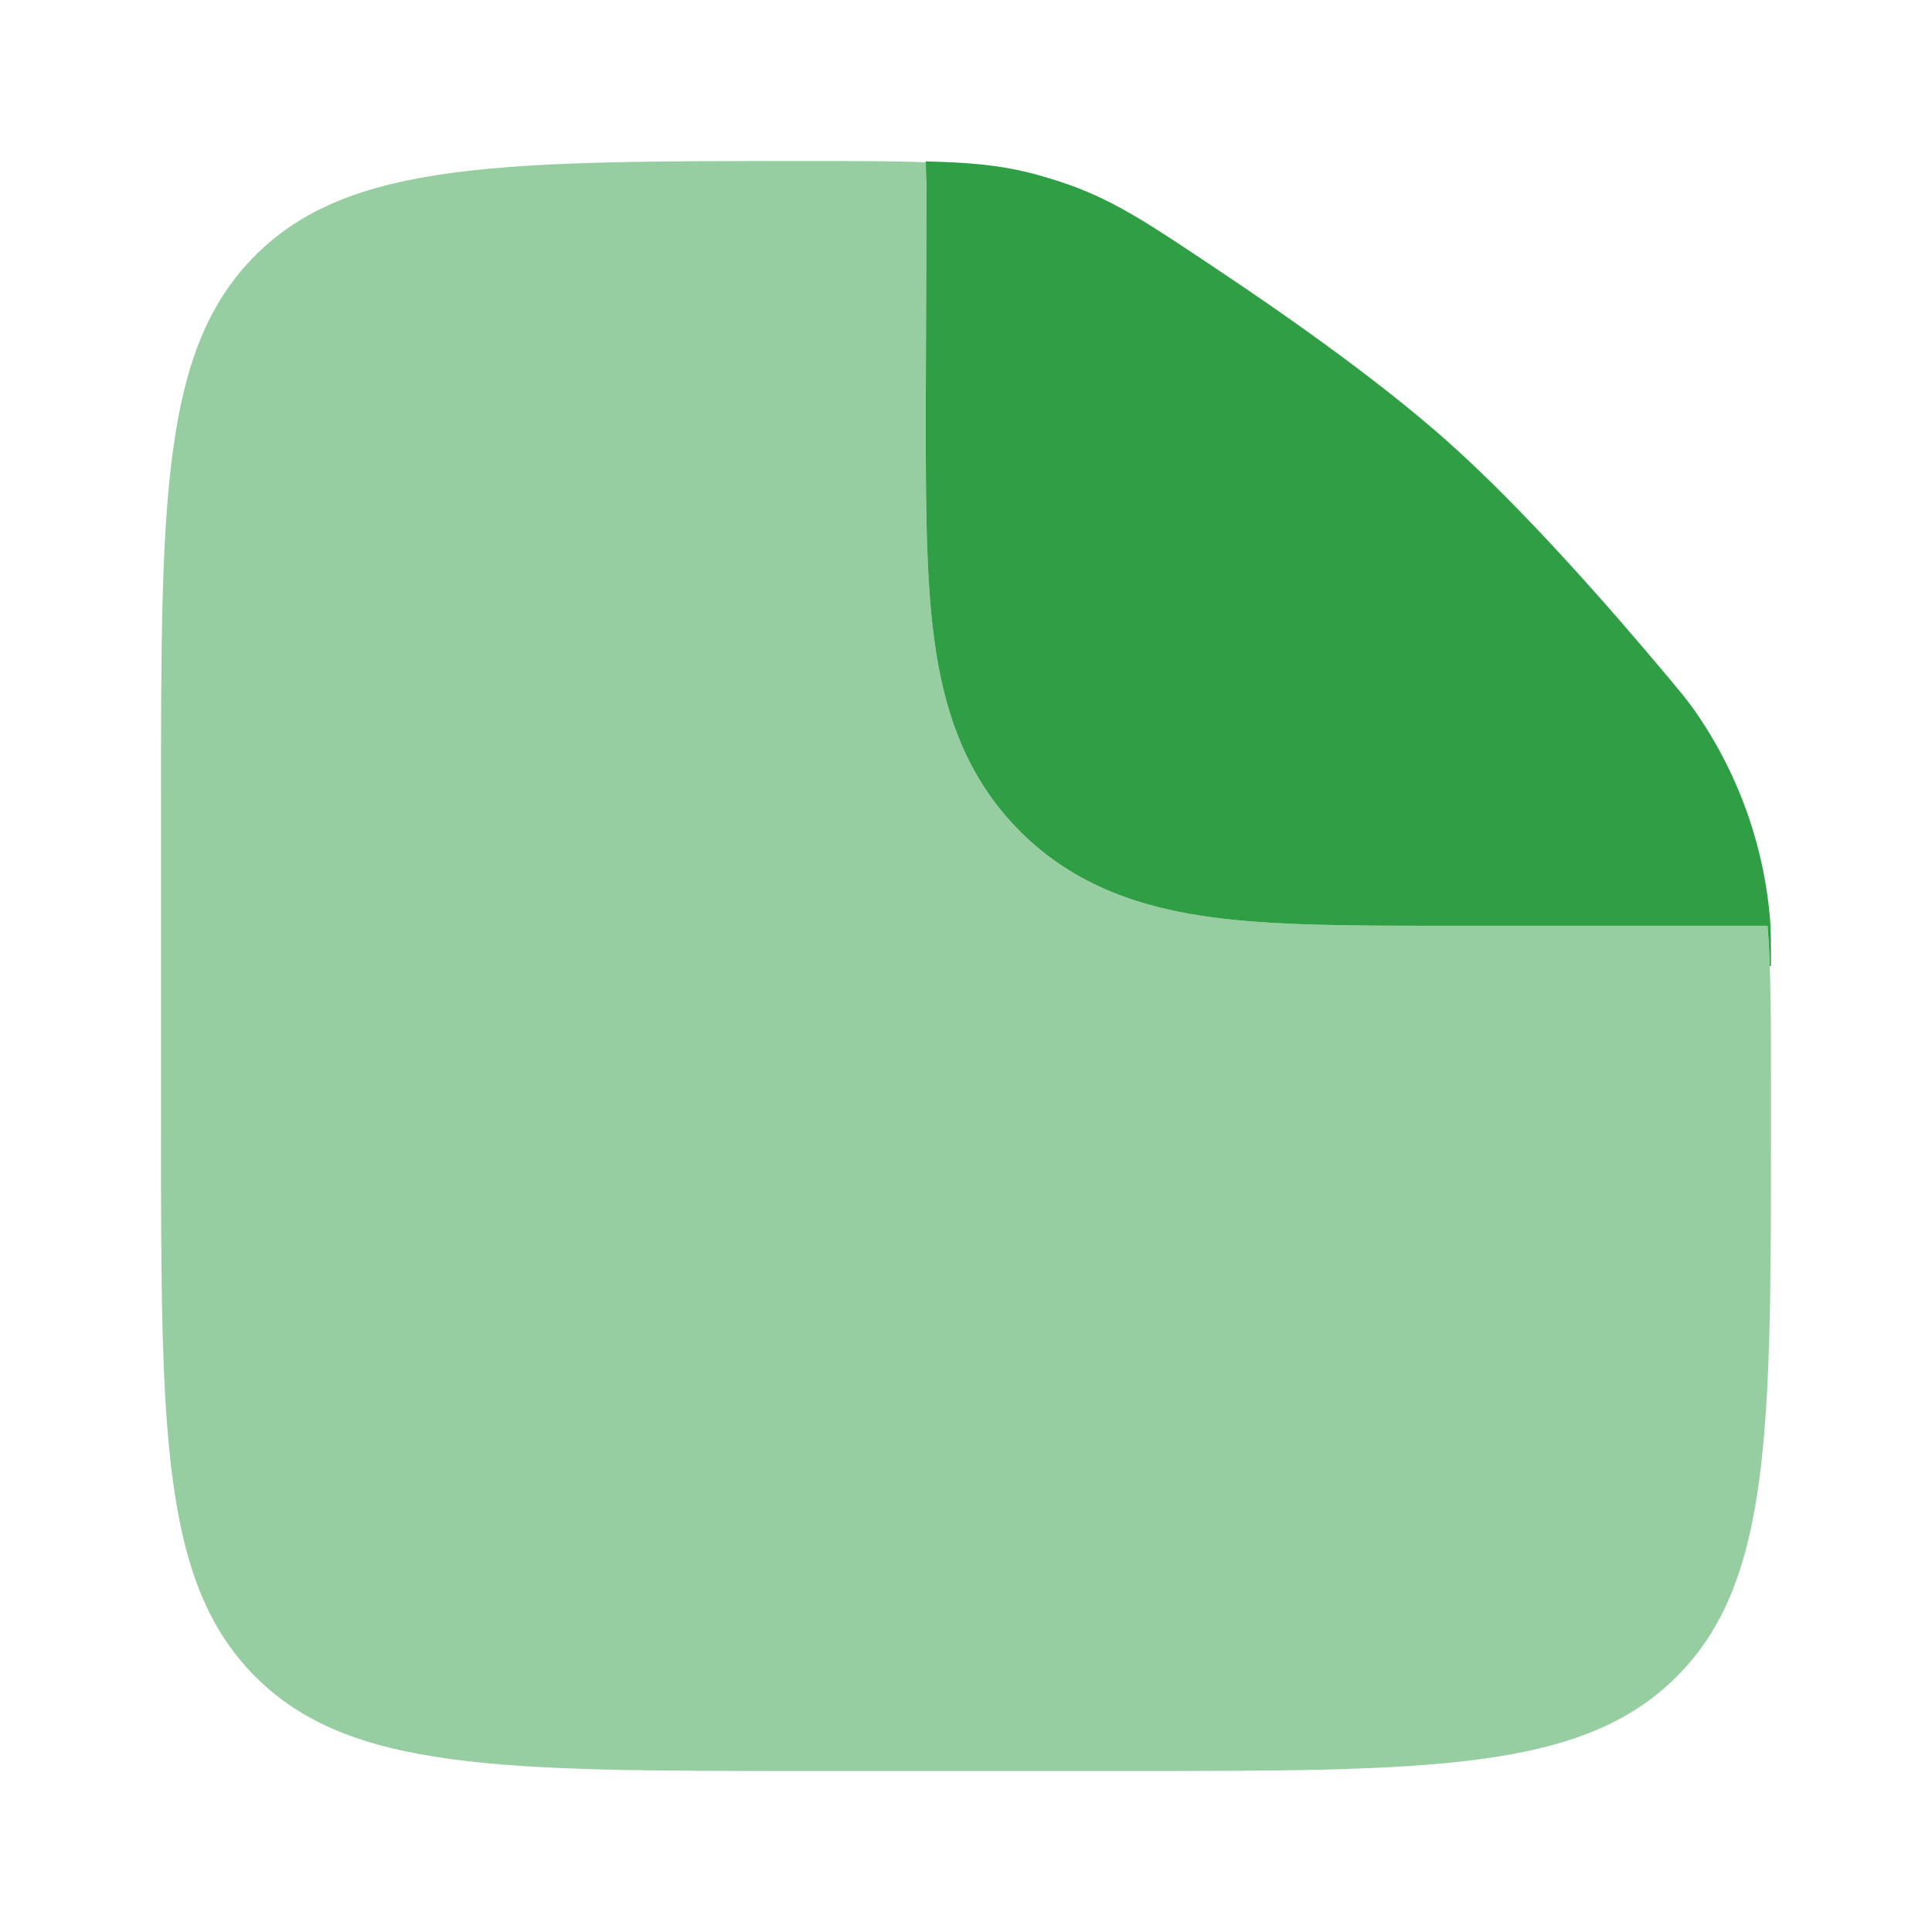
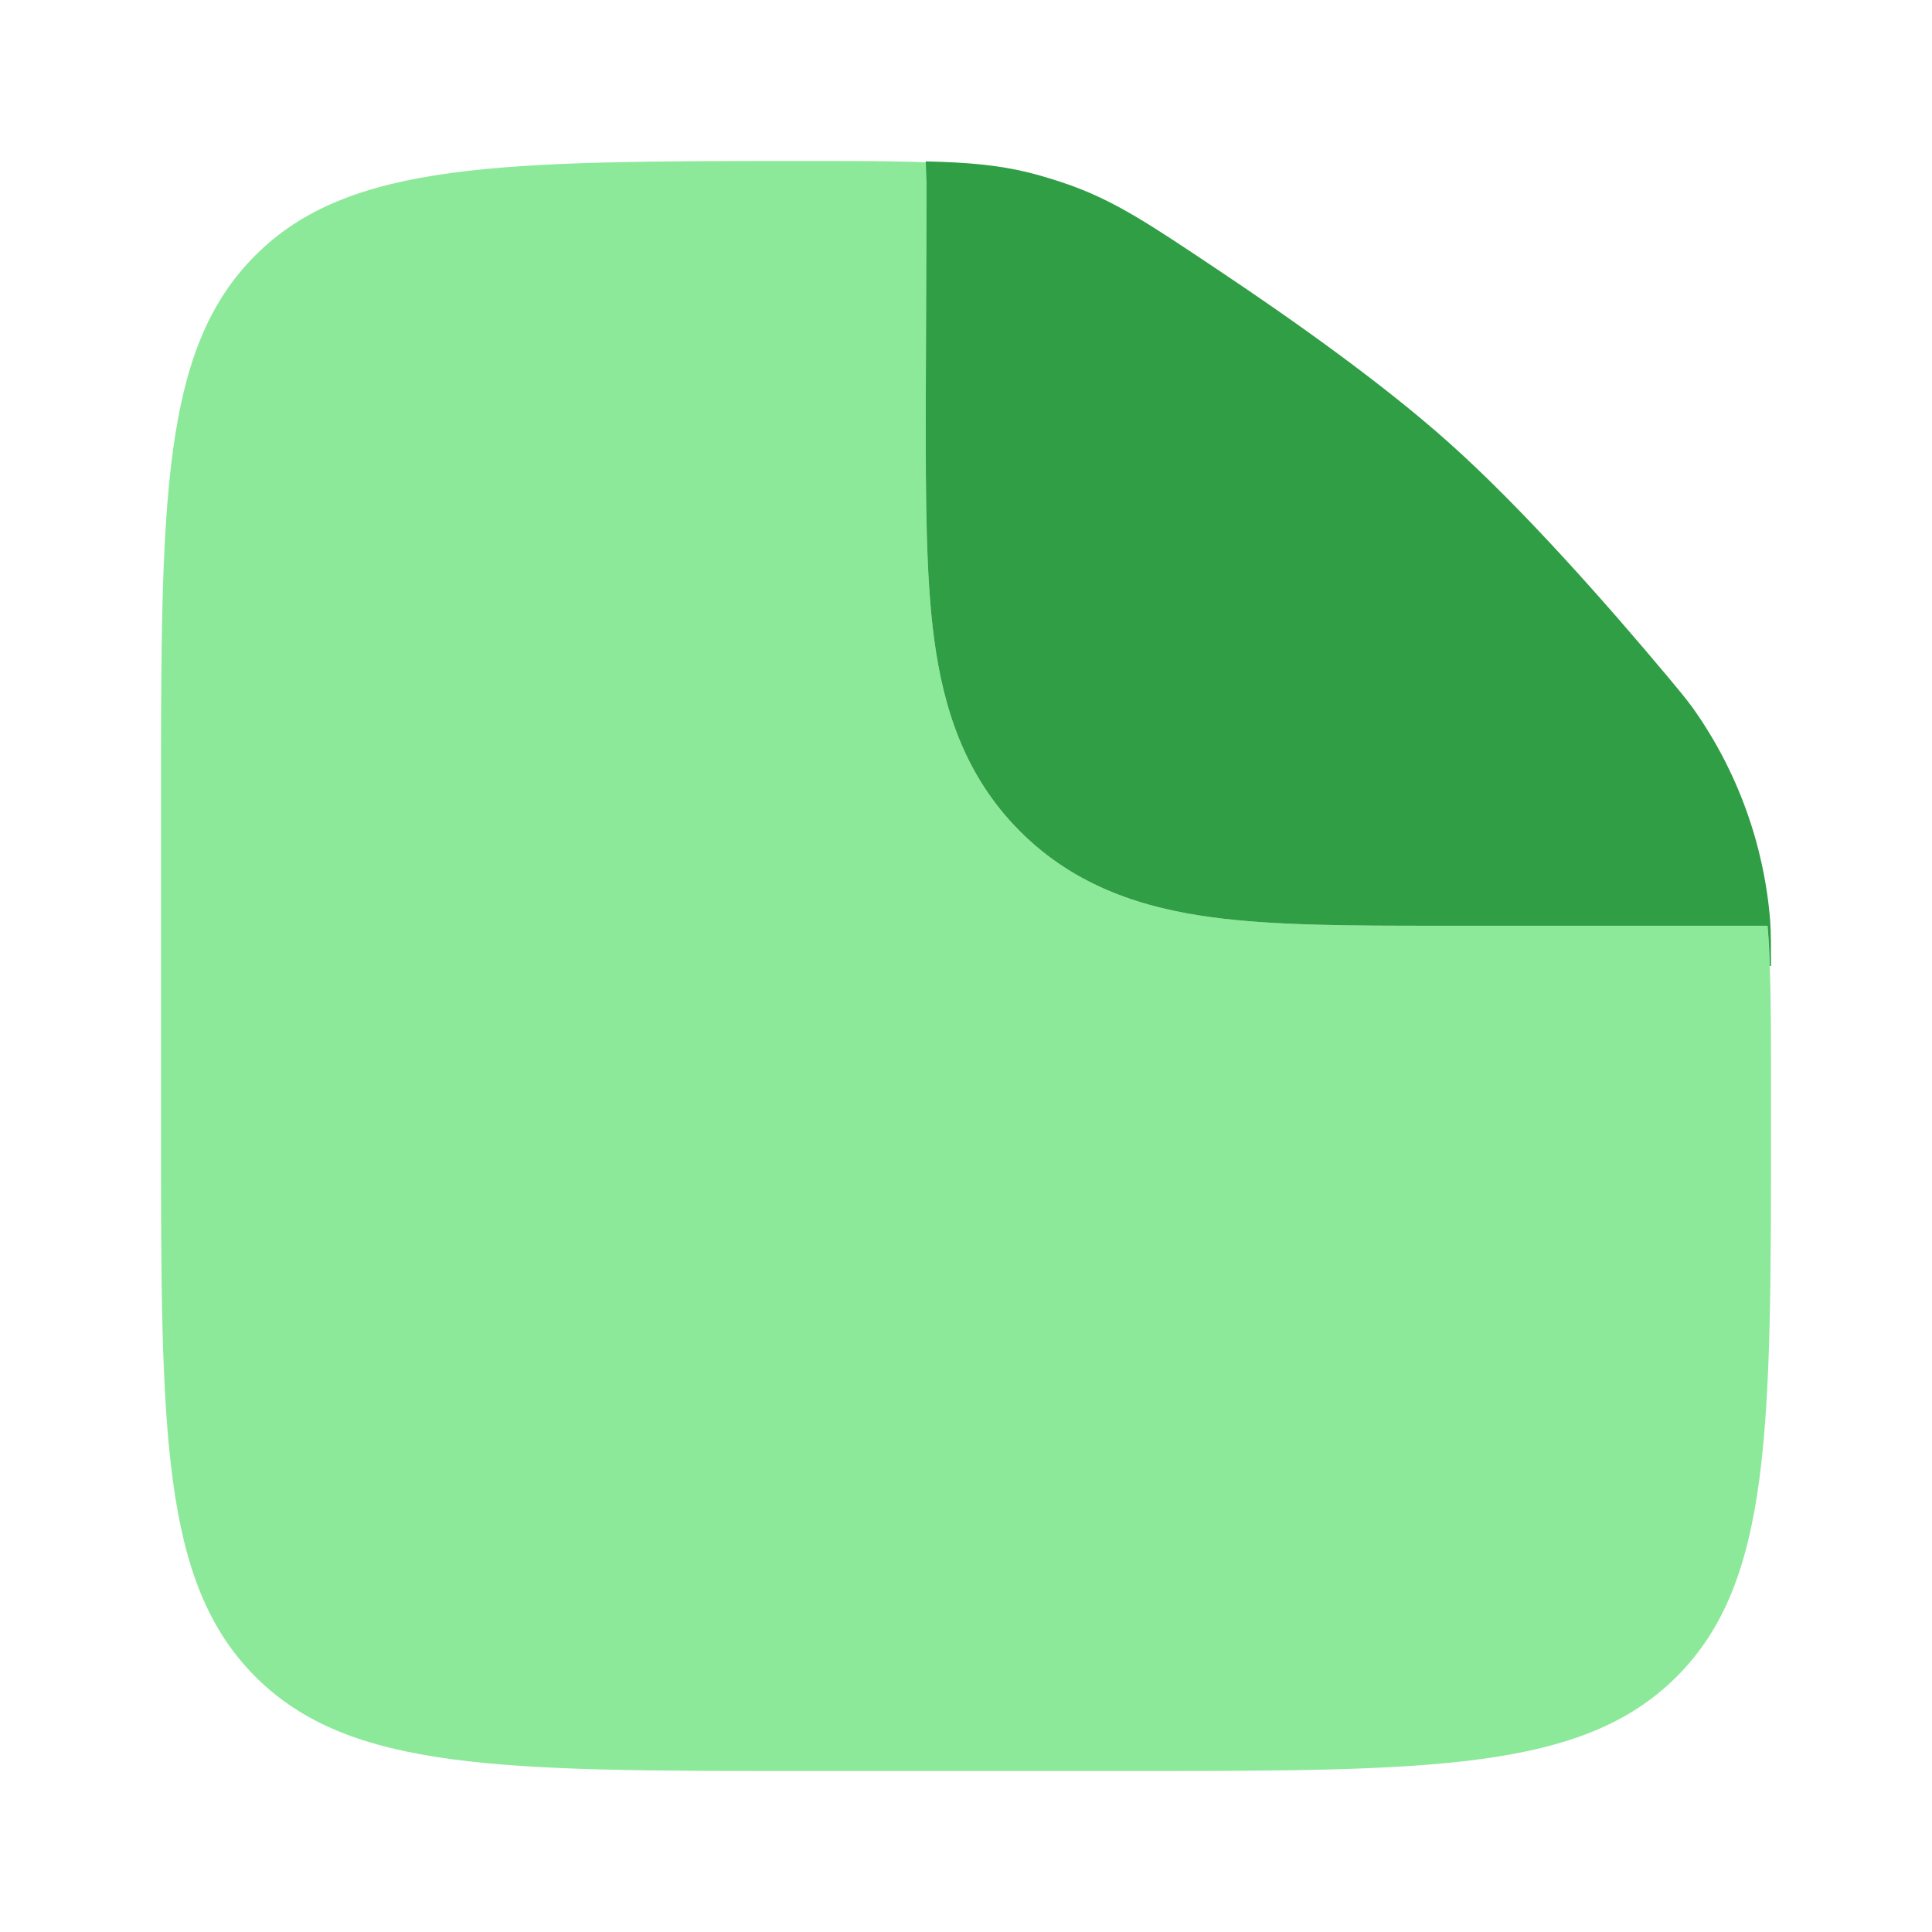
<svg xmlns="http://www.w3.org/2000/svg" viewBox="0 0 24 24">
-   <path fill="#2f9e44" fill-rule="evenodd" d="M14 22h-4c-3.771 0-5.657 0-6.828-1.172S2 17.771 2 14v-4c0-3.771 0-5.657 1.172-6.828S6.239 2 10.03 2c.606 0 1.091 0 1.5.017q-.02.12-.02.244l-.01 2.834c0 1.097 0 2.067.105 2.848c.114.847.375 1.694 1.067 2.386c.69.69 1.538.952 2.385 1.066c.781.105 1.751.105 2.848.105h4.052c.043.534.043 1.19.043 2.063V14c0 3.771 0 5.657-1.172 6.828S17.771 22 14 22" clip-rule="evenodd" opacity=".5" />
+   <path fill="#8ce99a" fill-rule="evenodd" d="M14 22h-4c-3.771 0-5.657 0-6.828-1.172S2 17.771 2 14v-4c0-3.771 0-5.657 1.172-6.828S6.239 2 10.03 2c.606 0 1.091 0 1.5.017q-.02.12-.02.244l-.01 2.834c0 1.097 0 2.067.105 2.848c.114.847.375 1.694 1.067 2.386c.69.69 1.538.952 2.385 1.066c.781.105 1.751.105 2.848.105h4.052c.043.534.043 1.19.043 2.063V14c0 3.771 0 5.657-1.172 6.828S17.771 22 14 22" clip-rule="evenodd" />
  <path fill="#2f9e44" d="m11.51 2.26l-.01 2.835c0 1.097 0 2.066.105 2.848c.114.847.375 1.694 1.067 2.385c.69.691 1.538.953 2.385 1.067c.781.105 1.751.105 2.848.105h4.052q.02.232.028.5H22c0-.268 0-.402-.01-.56a5.3 5.3 0 0 0-.958-2.641c-.094-.128-.158-.204-.285-.357C19.954 7.494 18.91 6.312 18 5.5c-.81-.724-1.921-1.515-2.89-2.161c-.832-.556-1.248-.834-1.819-1.04a6 6 0 0 0-.506-.154c-.384-.095-.758-.128-1.285-.14z" />
</svg>
